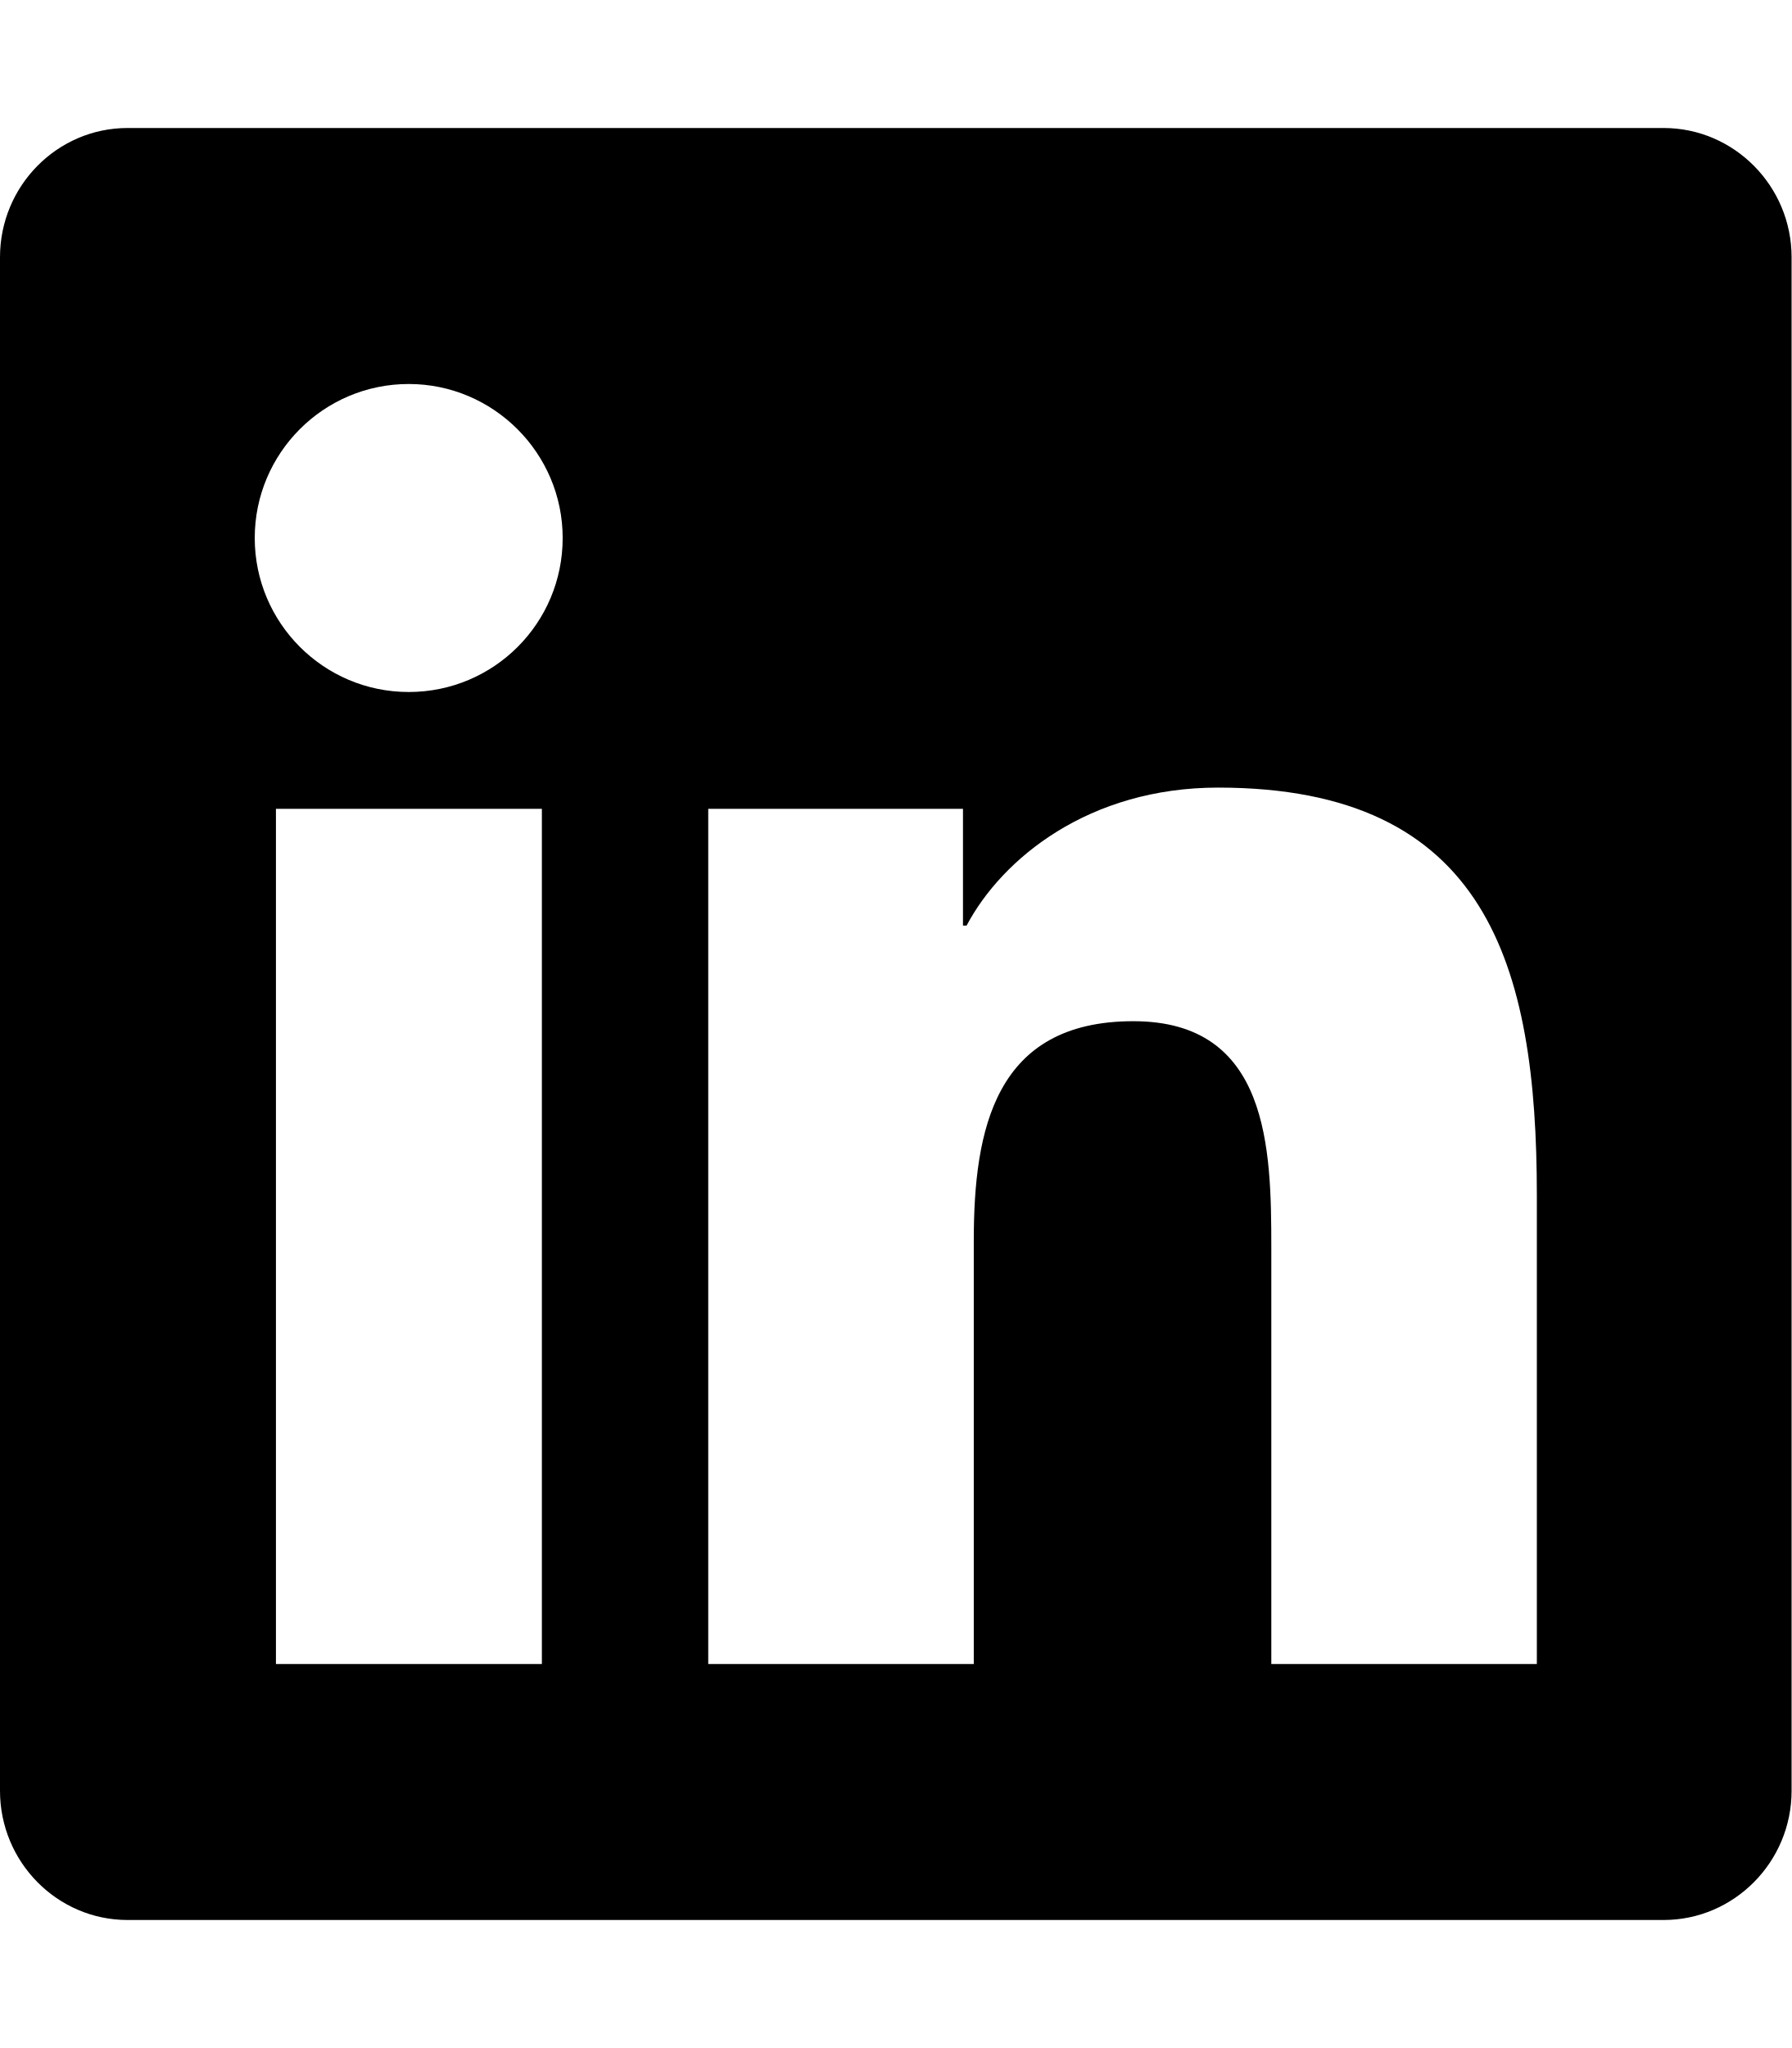
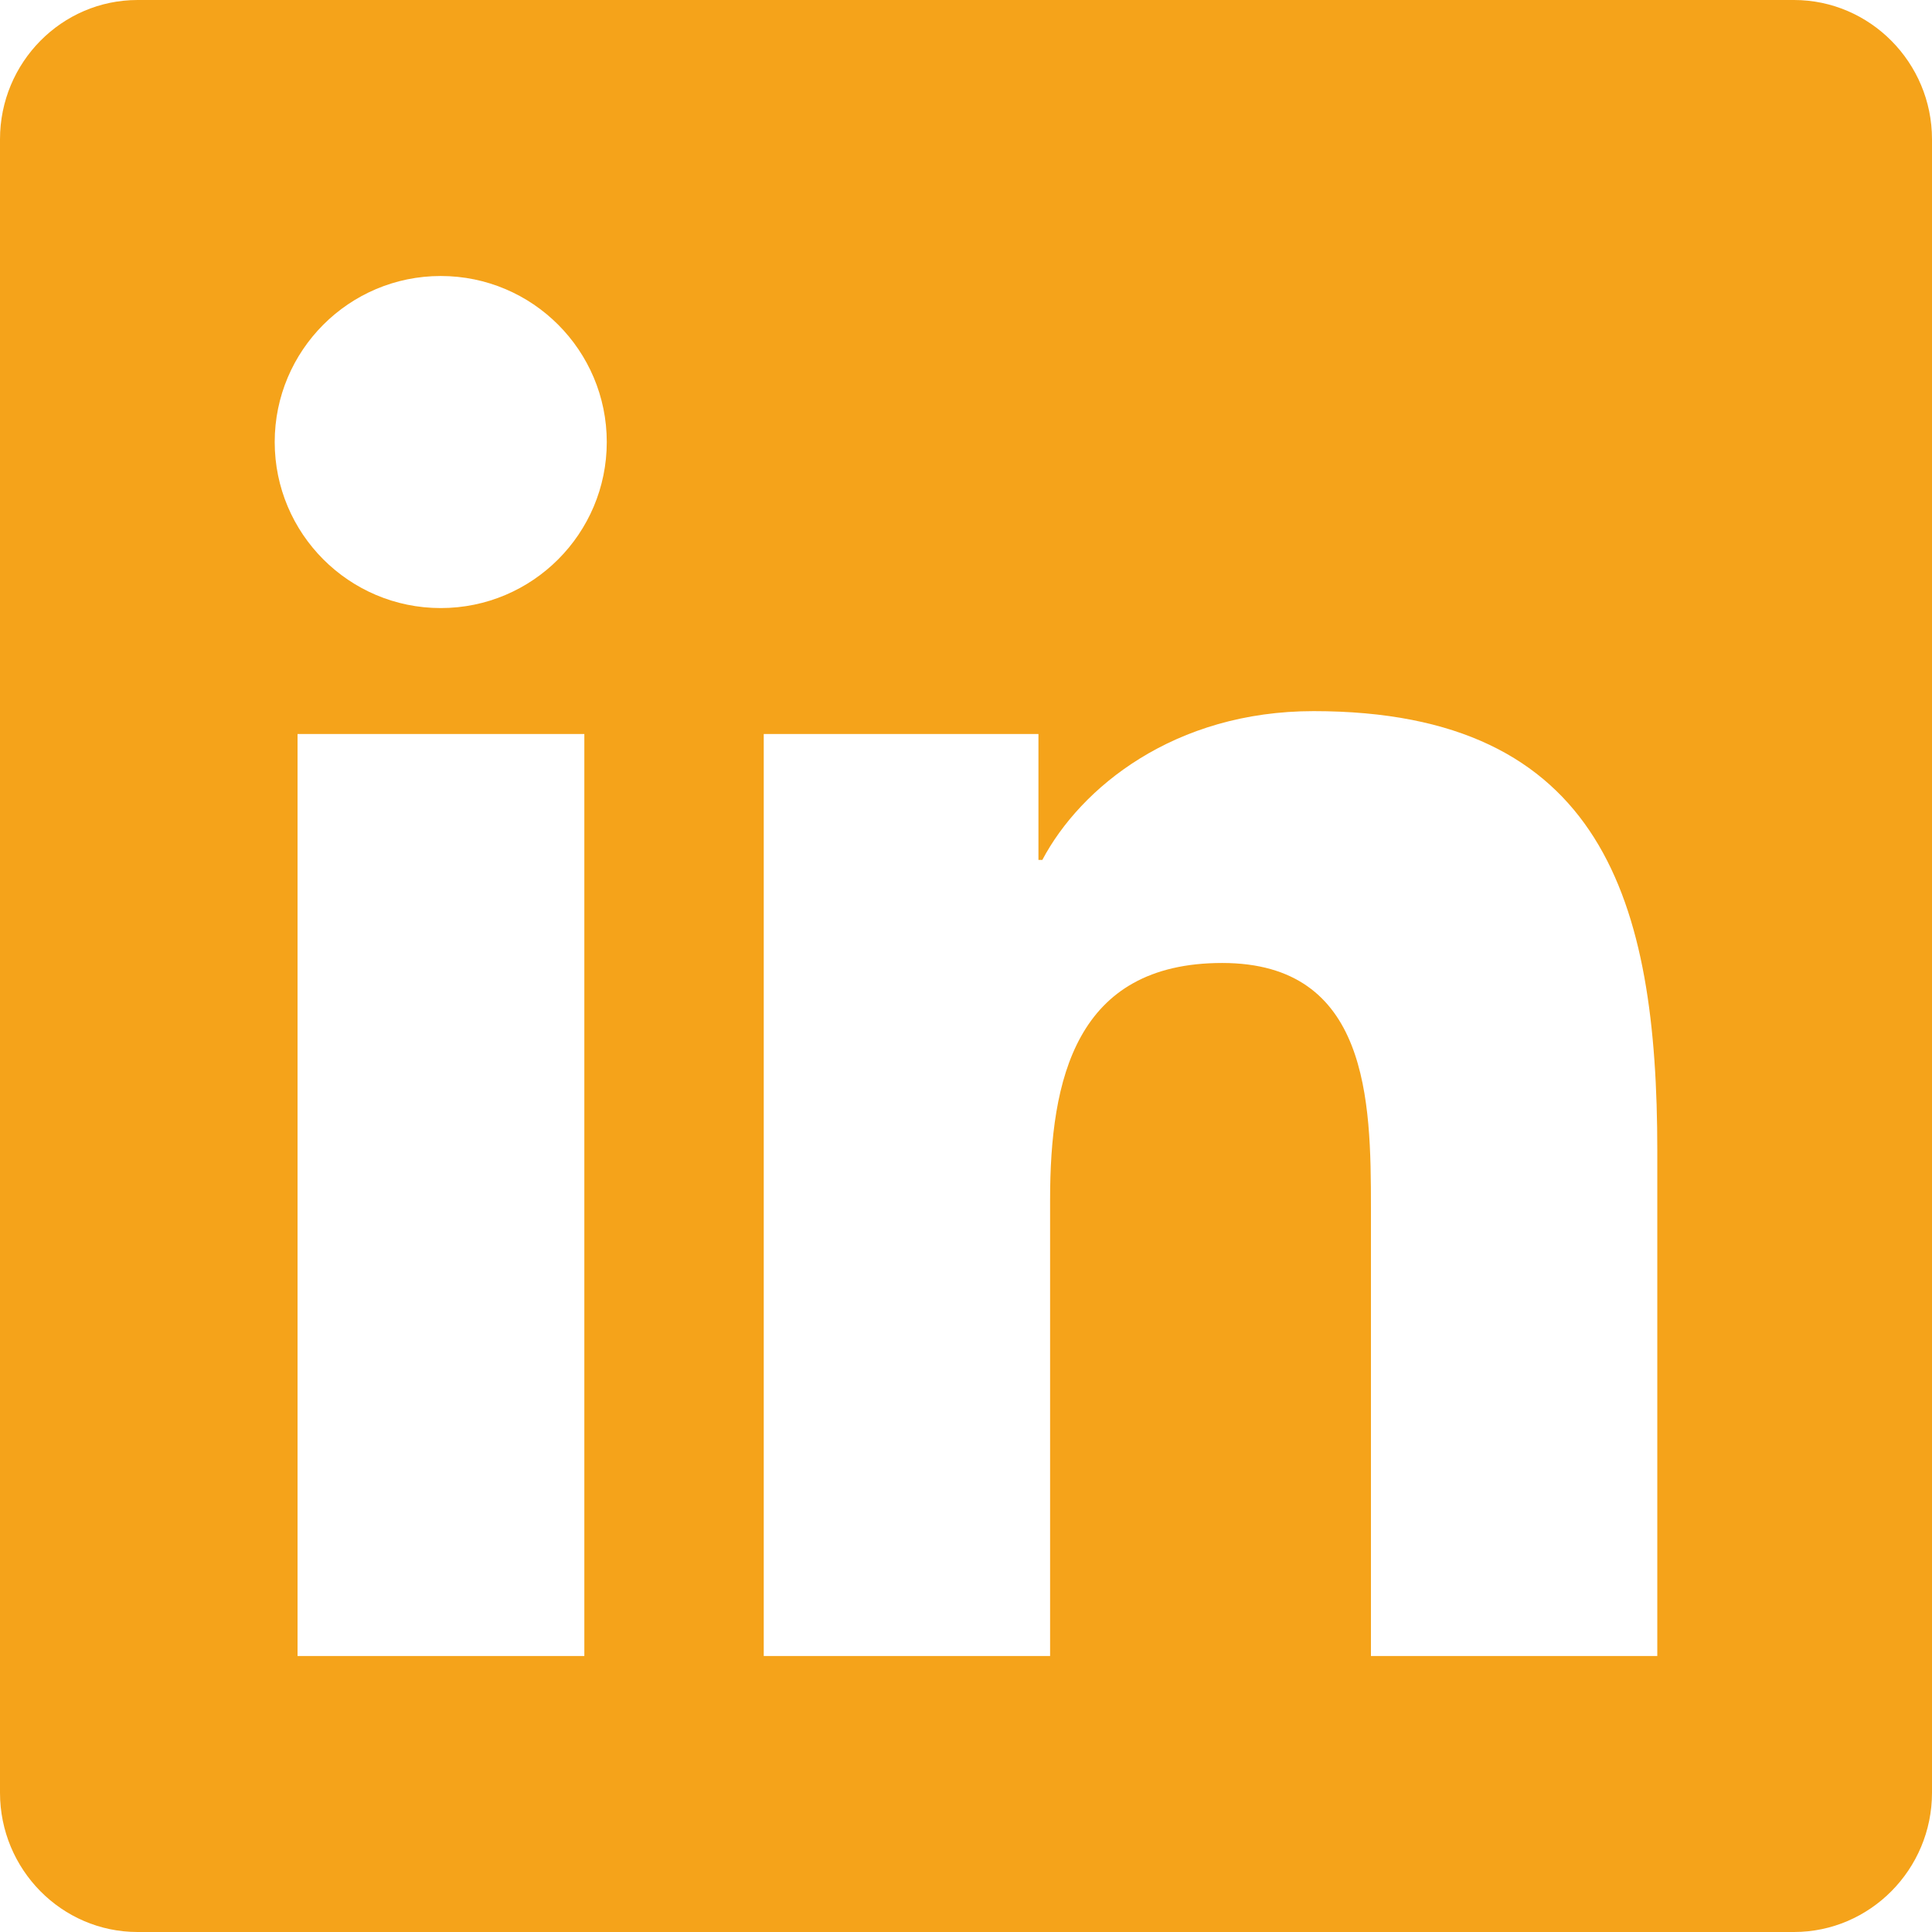
- <svg xmlns="http://www.w3.org/2000/svg" viewBox="0 0 448 512">
-   <path d="M416 32H31.9C14.3 32 0 46.5 0 64.3v383.4C0 465.5 14.3 480 31.9 480H416c17.6 0 32-14.5 32-32.3V64.3c0-17.8-14.4-32.3-32-32.3zM135.4 416H69V202.2h66.5V416zm-33.2-243c-21.3 0-38.5-17.3-38.5-38.5S80.9 96 102.2 96c21.2 0 38.5 17.3 38.5 38.5 0 21.3-17.2 38.5-38.5 38.5zm282.1 243h-66.4V312c0-24.8-.5-56.7-34.5-56.7-34.6 0-39.9 27-39.9 54.9V416h-66.4V202.2h63.7v29.2h.9c8.9-16.8 30.6-34.5 62.9-34.5 67.2 0 79.7 44.3 79.7 101.9V416z" />
+ <svg xmlns="http://www.w3.org/2000/svg" id="Layer_1" data-name="Layer 1" viewBox="0 0 448 448">
+   <defs>
+     <style>
+       .cls-1 {
+         fill: #f5a31a;
+       }
+     </style>
+   </defs>
+   <path class="cls-1" d="M416,0H31.9C14.3,0,0,14.5,0,32.3V415.7c0,17.8,14.3,32.3,31.9,32.3H416c17.6,0,32-14.5,32-32.3V32.3C448,14.5,433.6,0,416,0ZM135.4,384H69V170.2h66.5v213.8h-.1Zm-33.2-243c-21.3,0-38.5-17.3-38.5-38.5s17.2-38.5,38.5-38.5,38.5,17.3,38.5,38.5-17.2,38.5-38.5,38.5Zm282.1,243h-66.4v-104c0-24.8-.5-56.7-34.5-56.7s-39.9,27-39.9,54.9v105.8h-66.4V170.2h63.7v29.2h.9c8.9-16.8,30.6-34.5,62.9-34.5,67.2,0,79.7,44.3,79.7,101.9v117.2Z" />
</svg>
